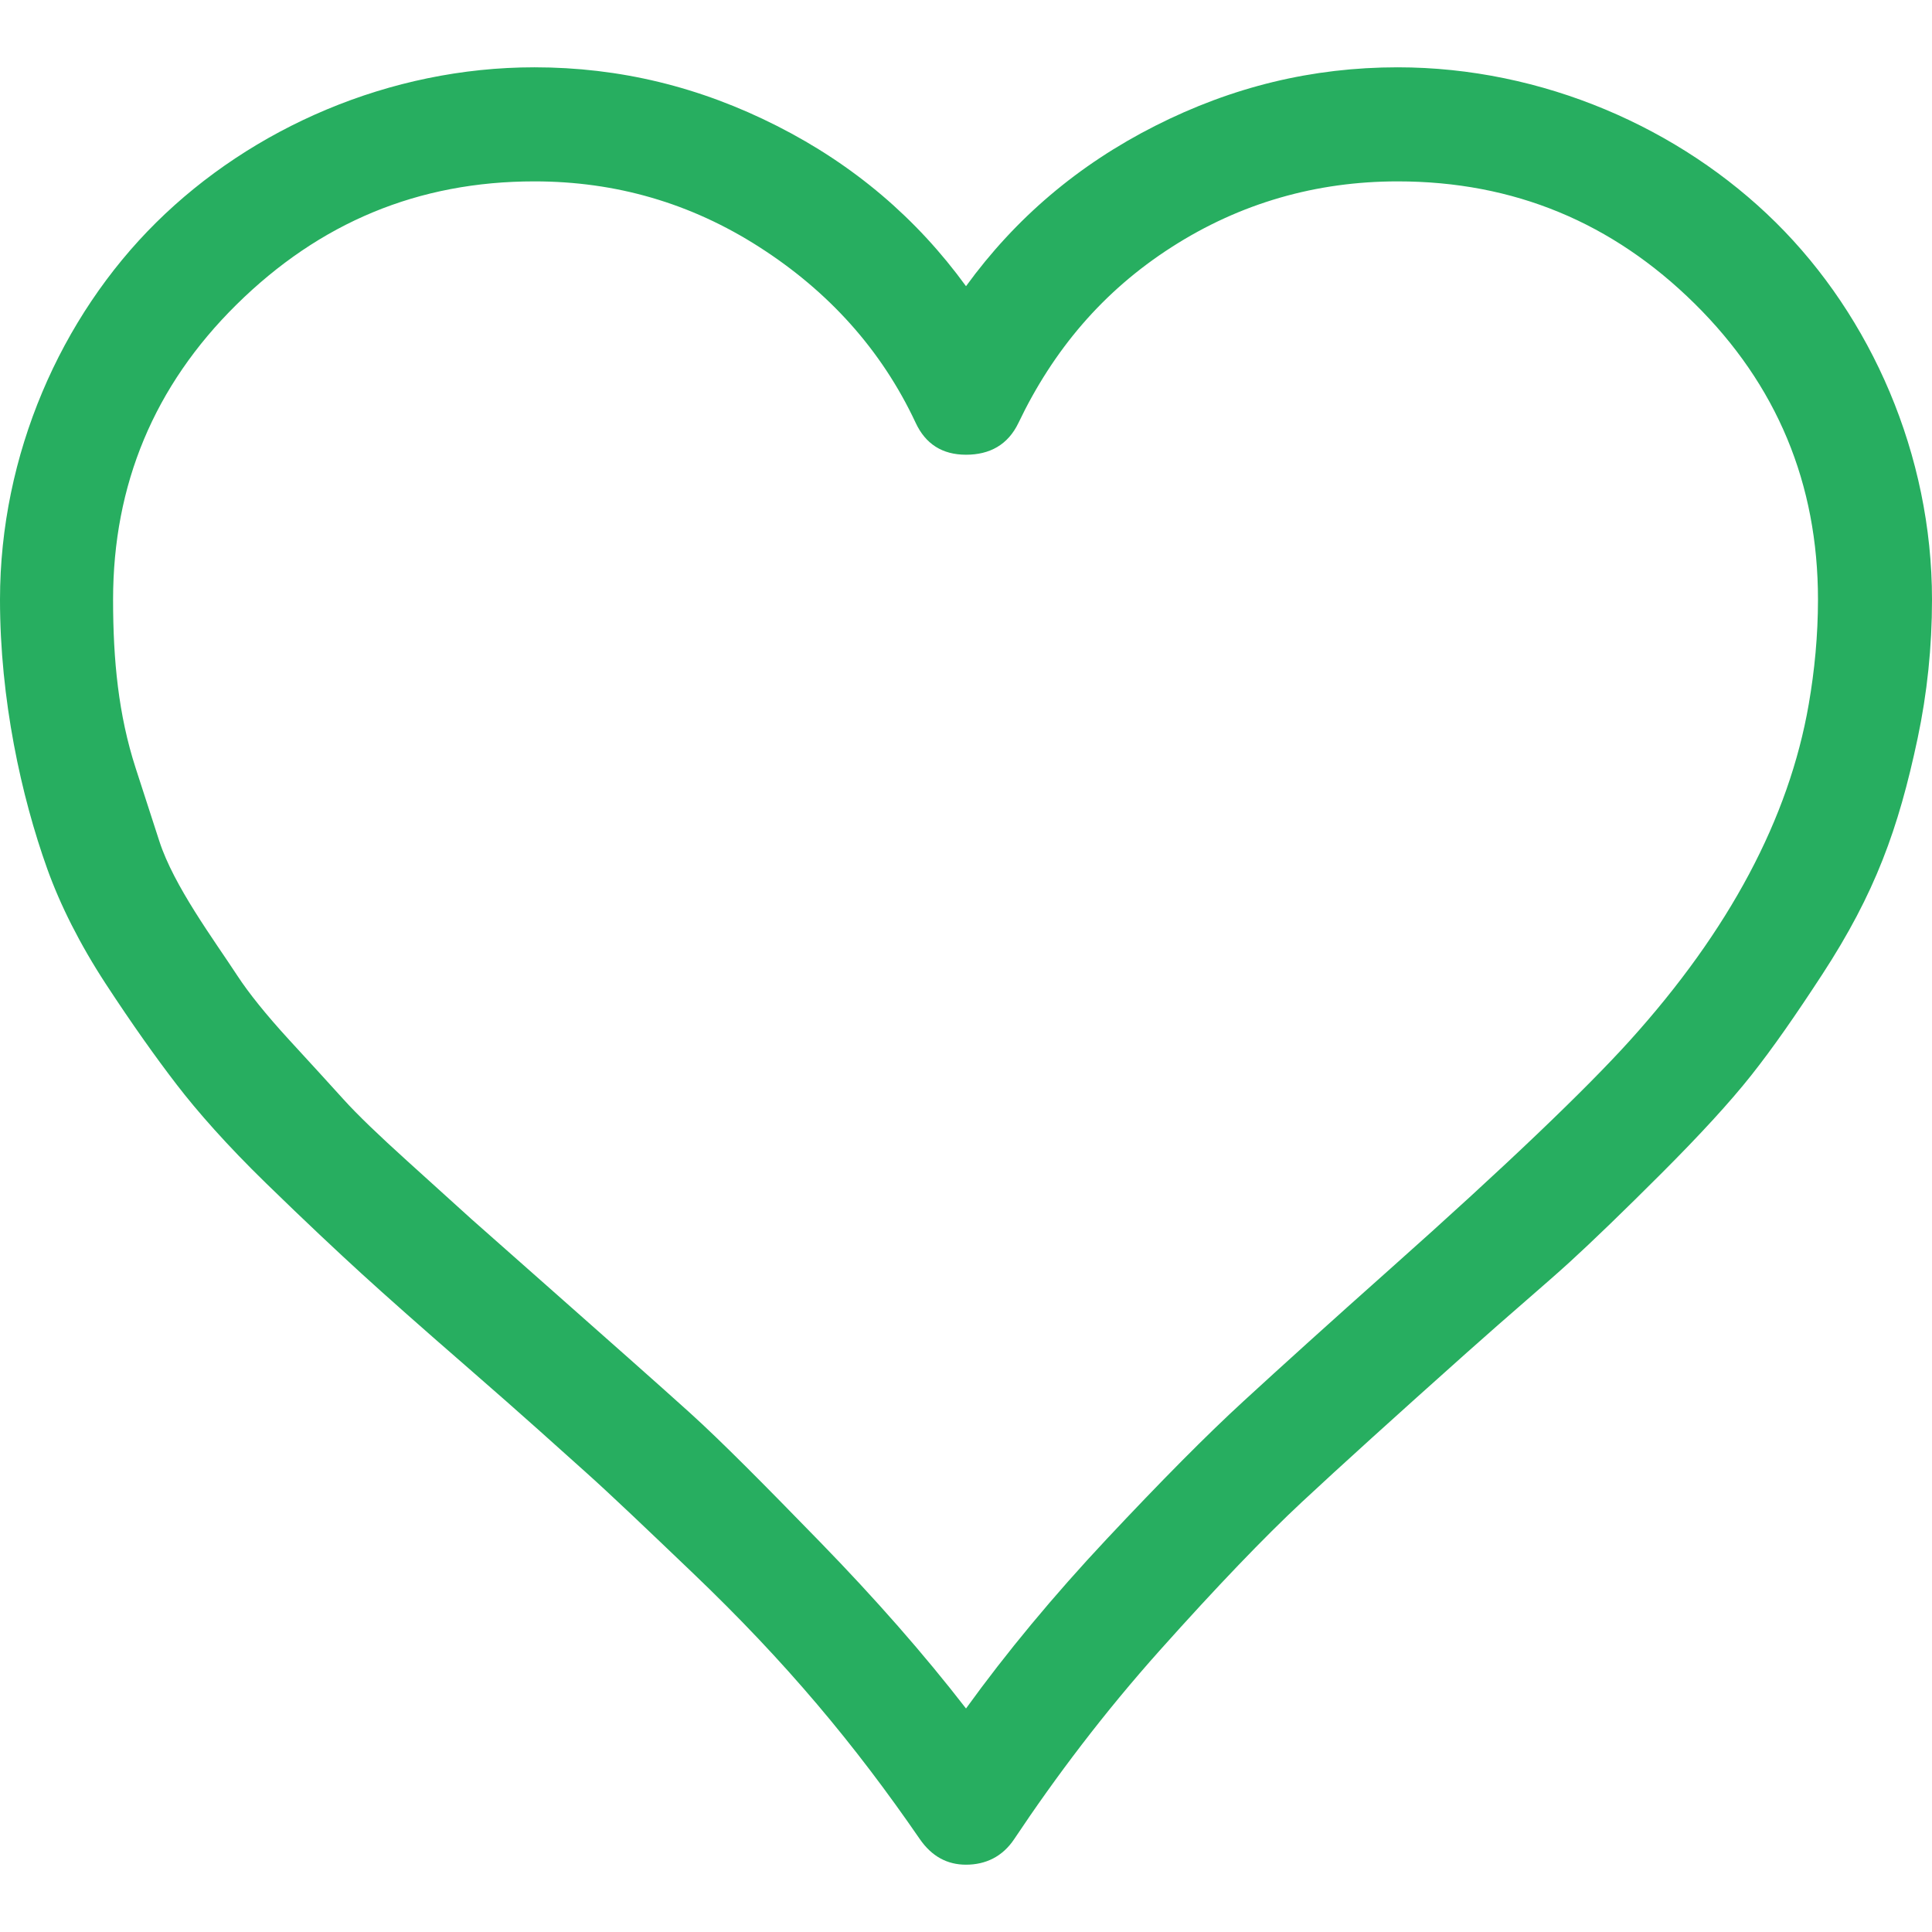
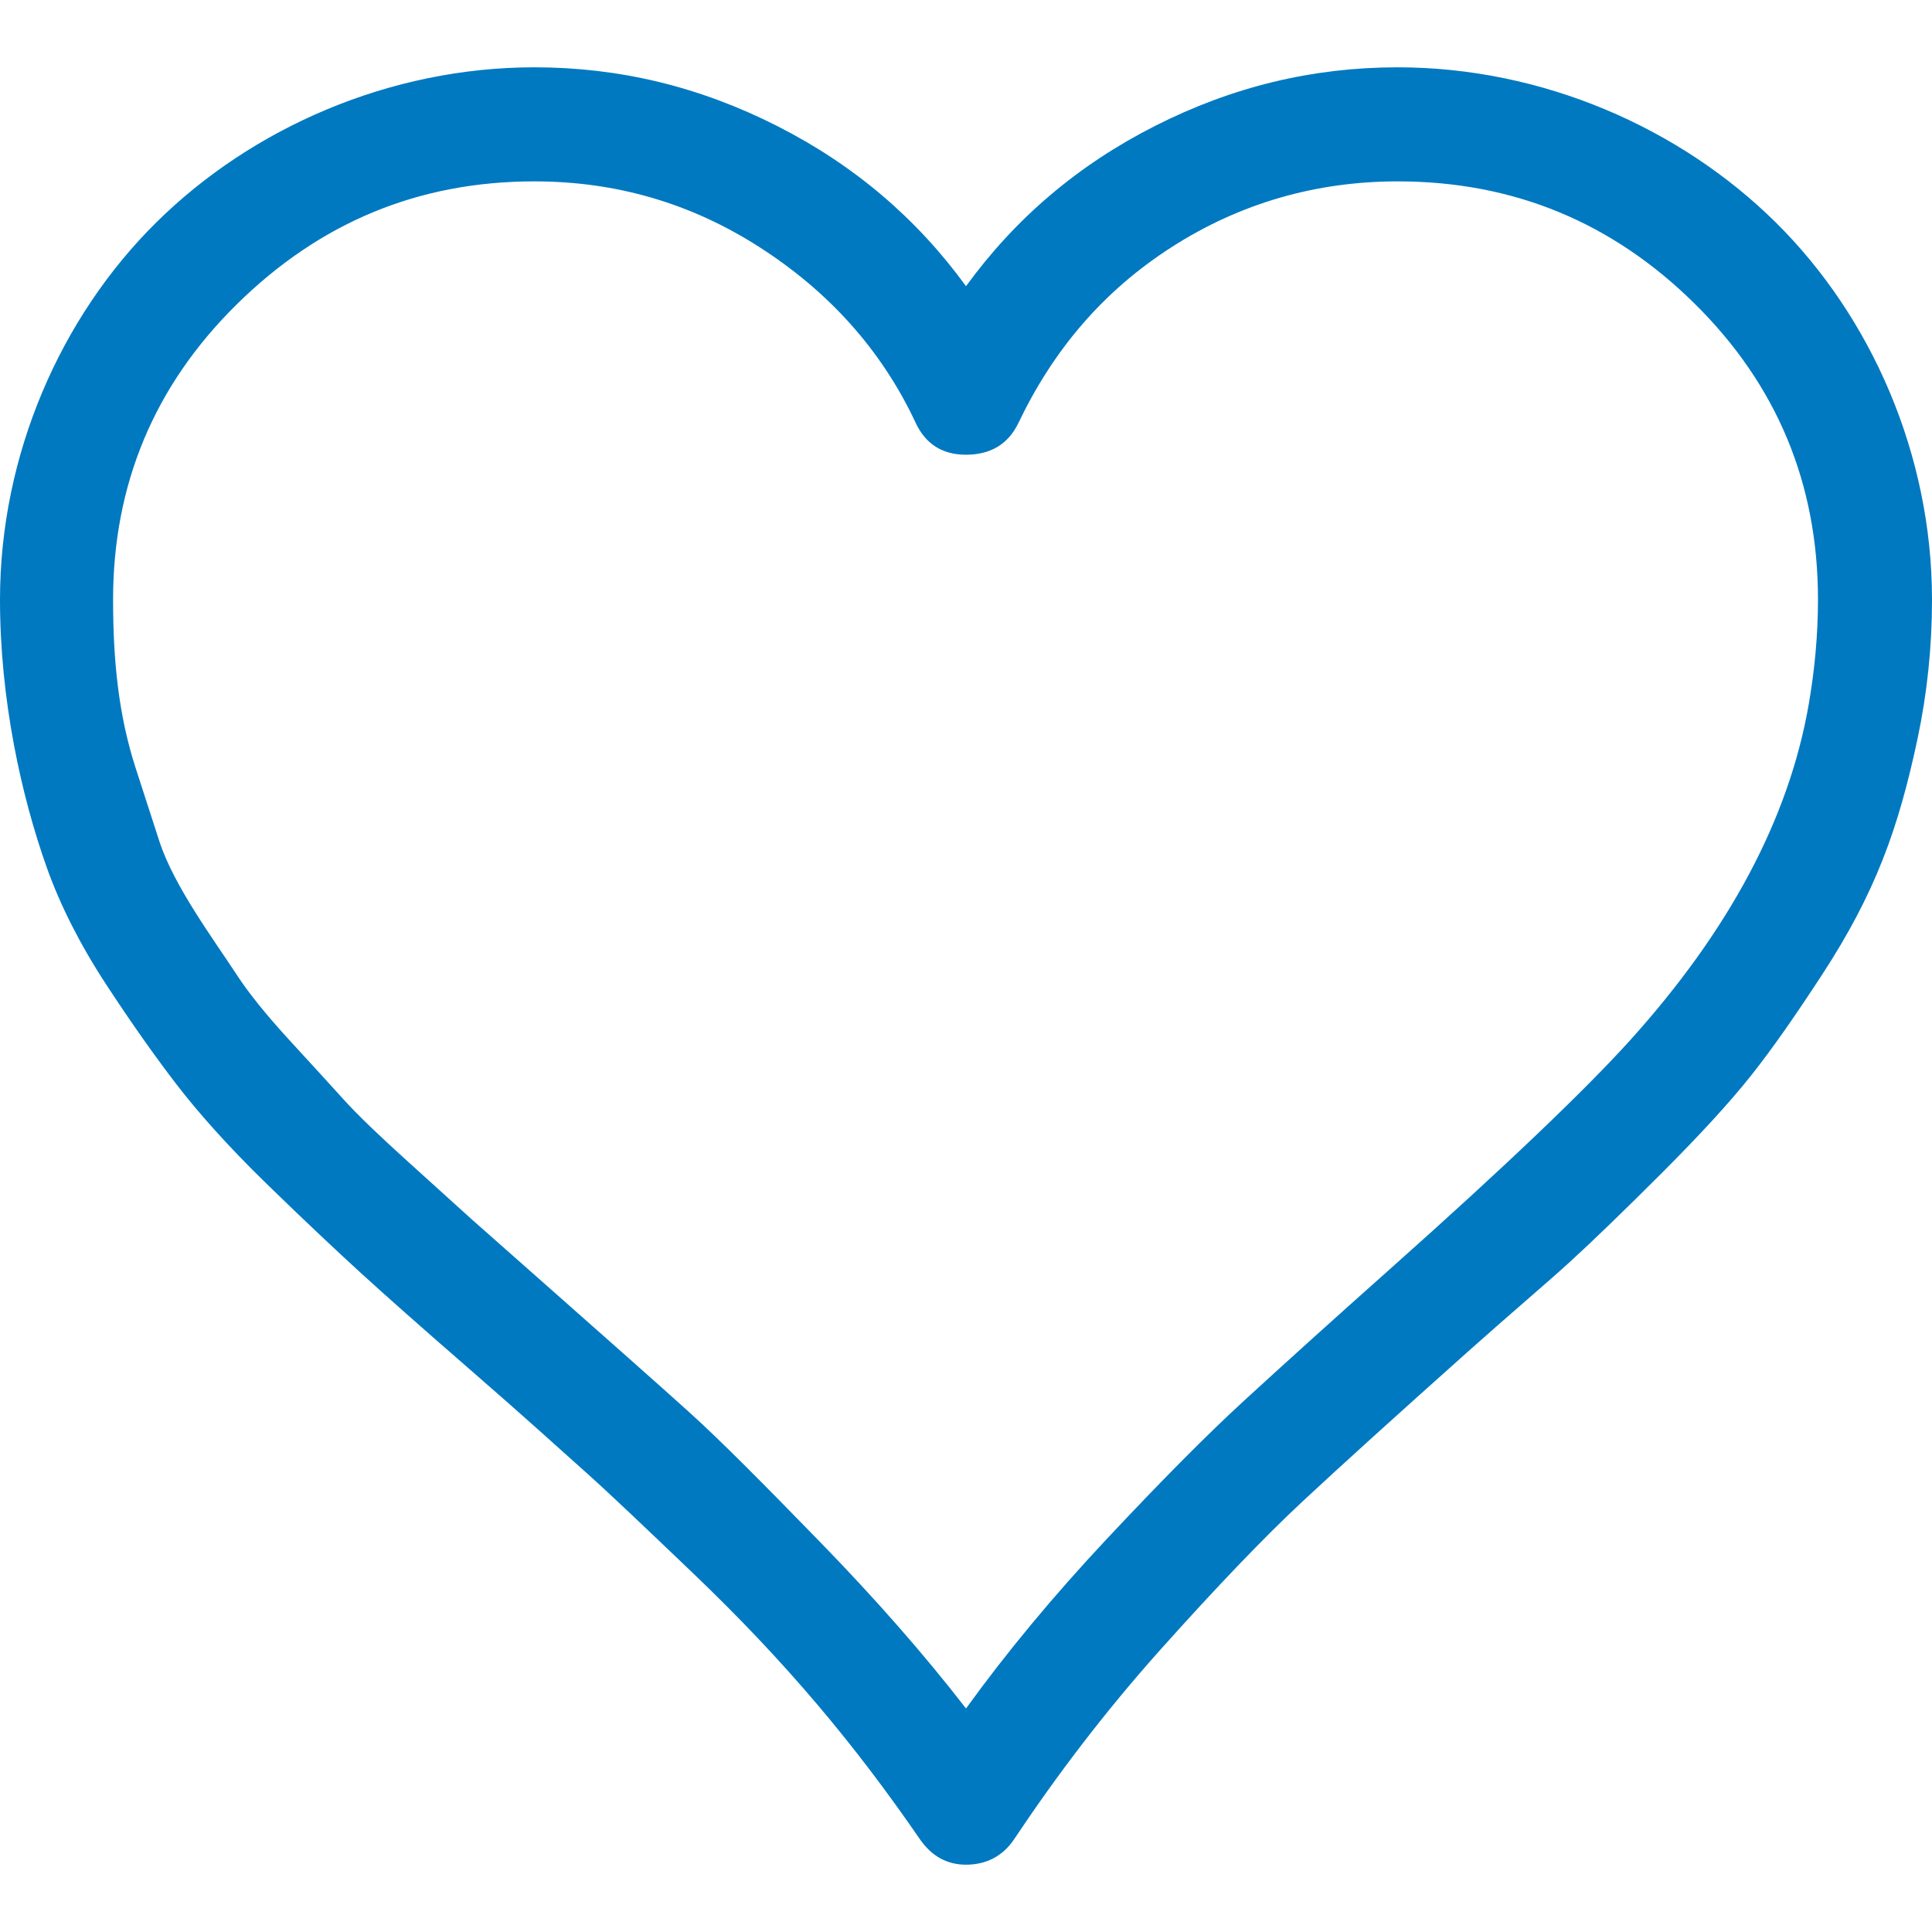
<svg xmlns="http://www.w3.org/2000/svg" version="1.1" id="Capa_1" x="0px" y="0px" width="512px" height="512px" viewBox="0 0 611.993 611.993" style="enable-background:new 0 0 611.993 611.993;" xml:space="preserve">
  <g>
-     <path d="M562.519,70.476c-30.272-29.953-73.899-49.155-119.797-49.155c-27.022,0-52.412,6.181-76.823,18.557   C341.48,52.246,321.626,69.17,306,90.657c-15.625-21.487-35.481-38.411-59.898-50.78c-24.418-12.375-49.808-18.557-76.823-18.557   c-45.898,0-89.518,19.203-119.797,49.155C19.209,100.422,0,144.042,0,189.947c0,31.571,6.708,62.218,14.973,85.289   c4.104,11.438,10.306,23.834,18.556,36.46c8.348,12.771,15.952,23.438,22.459,31.896c6.514,8.467,15.792,19.049,28.321,31.252   c12.535,12.215,22.786,21.812,30.272,28.646c7.486,6.842,18.876,16.939,33.856,29.953c17.244,14.98,29.543,26.133,37.439,33.203   c7.729,6.924,18.883,17.576,33.529,31.578c29.626,28.312,51.363,54.404,71.941,84.309c3.84,5.584,8.792,8.139,14.646,8.139   c6.188,0,11.542-2.5,15.299-8.139c13.175-19.758,28.404-39.967,46.225-59.898c17.987-20.111,32.96-35.717,44.926-46.877   c12.126-11.307,29.557-27.084,52.086-47.197c13.931-12.445,25.063-21.812,32.557-28.646c7.486-6.84,17.251-16.279,29.3-28.32   c12.043-12.049,21.563-22.404,28.321-30.932c6.917-8.723,14.223-19.273,22.459-31.898c16.827-25.786,24.195-46.203,30.272-74.871   c3.027-14.306,4.556-28.974,4.556-43.946C612,144.042,592.791,100.422,562.519,70.476z M572.936,223.149   c-6.271,36.12-25.14,71.545-56.642,106.449c-13.75,15.23-38.987,39.475-75.851,72.268c-19.126,17.016-34.501,30.932-46.551,41.996   c-11.716,10.75-26.126,25.307-43.293,43.619c-17.015,18.146-31.904,36.133-44.6,53.711c-13.348-17.25-28.73-34.752-46.224-52.738   c-17.661-18.146-31.251-31.898-41.342-41.016c-10.091-9.111-25.466-22.703-46.551-41.342l-22.459-19.855l-20.508-18.557   c-8.882-8.035-15.716-14.57-20.182-19.529c-4.319-4.805-10.09-11.07-17.25-18.883s-12.667-14.666-16.279-20.182   c-7.458-11.41-20.14-28.438-24.737-42.647l-7.487-23.112c-5.458-16.848-7.16-34.182-7.16-53.384   c0-36.46,13.021-67.711,39.064-93.428c26.369-26.042,57.621-39.064,94.4-39.064c25.716,0,49.481,6.833,71.295,20.834   c21.813,13.993,38.626,32.446,49.481,55.662c3.146,6.736,8.466,10.091,15.952,10.091s13.271-3.125,16.605-10.091   c10.993-22.994,26.695-41.669,48.502-55.662c21.807-14.001,45.897-20.834,71.614-20.834c36.786,0,68.038,13.021,94.081,38.738   s39.063,56.968,39.063,93.754C575.866,201.336,574.804,212.392,572.936,223.149z" fill="#27ae60" />
+     <path d="M562.519,70.476c-30.272-29.953-73.899-49.155-119.797-49.155c-27.022,0-52.412,6.181-76.823,18.557   C341.48,52.246,321.626,69.17,306,90.657c-15.625-21.487-35.481-38.411-59.898-50.78c-24.418-12.375-49.808-18.557-76.823-18.557   c-45.898,0-89.518,19.203-119.797,49.155C19.209,100.422,0,144.042,0,189.947c0,31.571,6.708,62.218,14.973,85.289   c4.104,11.438,10.306,23.834,18.556,36.46c8.348,12.771,15.952,23.438,22.459,31.896c6.514,8.467,15.792,19.049,28.321,31.252   c12.535,12.215,22.786,21.812,30.272,28.646c7.486,6.842,18.876,16.939,33.856,29.953c17.244,14.98,29.543,26.133,37.439,33.203   c7.729,6.924,18.883,17.576,33.529,31.578c29.626,28.312,51.363,54.404,71.941,84.309c3.84,5.584,8.792,8.139,14.646,8.139   c6.188,0,11.542-2.5,15.299-8.139c13.175-19.758,28.404-39.967,46.225-59.898c17.987-20.111,32.96-35.717,44.926-46.877   c12.126-11.307,29.557-27.084,52.086-47.197c13.931-12.445,25.063-21.812,32.557-28.646c7.486-6.84,17.251-16.279,29.3-28.32   c12.043-12.049,21.563-22.404,28.321-30.932c6.917-8.723,14.223-19.273,22.459-31.898c16.827-25.786,24.195-46.203,30.272-74.871   c3.027-14.306,4.556-28.974,4.556-43.946C612,144.042,592.791,100.422,562.519,70.476z M572.936,223.149   c-6.271,36.12-25.14,71.545-56.642,106.449c-13.75,15.23-38.987,39.475-75.851,72.268c-19.126,17.016-34.501,30.932-46.551,41.996   c-11.716,10.75-26.126,25.307-43.293,43.619c-17.015,18.146-31.904,36.133-44.6,53.711c-13.348-17.25-28.73-34.752-46.224-52.738   c-17.661-18.146-31.251-31.898-41.342-41.016c-10.091-9.111-25.466-22.703-46.551-41.342l-22.459-19.855l-20.508-18.557   c-8.882-8.035-15.716-14.57-20.182-19.529c-4.319-4.805-10.09-11.07-17.25-18.883s-12.667-14.666-16.279-20.182   c-7.458-11.41-20.14-28.438-24.737-42.647l-7.487-23.112c-5.458-16.848-7.16-34.182-7.16-53.384   c0-36.46,13.021-67.711,39.064-93.428c26.369-26.042,57.621-39.064,94.4-39.064c25.716,0,49.481,6.833,71.295,20.834   c21.813,13.993,38.626,32.446,49.481,55.662c3.146,6.736,8.466,10.091,15.952,10.091s13.271-3.125,16.605-10.091   c10.993-22.994,26.695-41.669,48.502-55.662c21.807-14.001,45.897-20.834,71.614-20.834c36.786,0,68.038,13.021,94.081,38.738   s39.063,56.968,39.063,93.754C575.866,201.336,574.804,212.392,572.936,223.149z" fill="#0079c1" />
  </g>
</svg>
